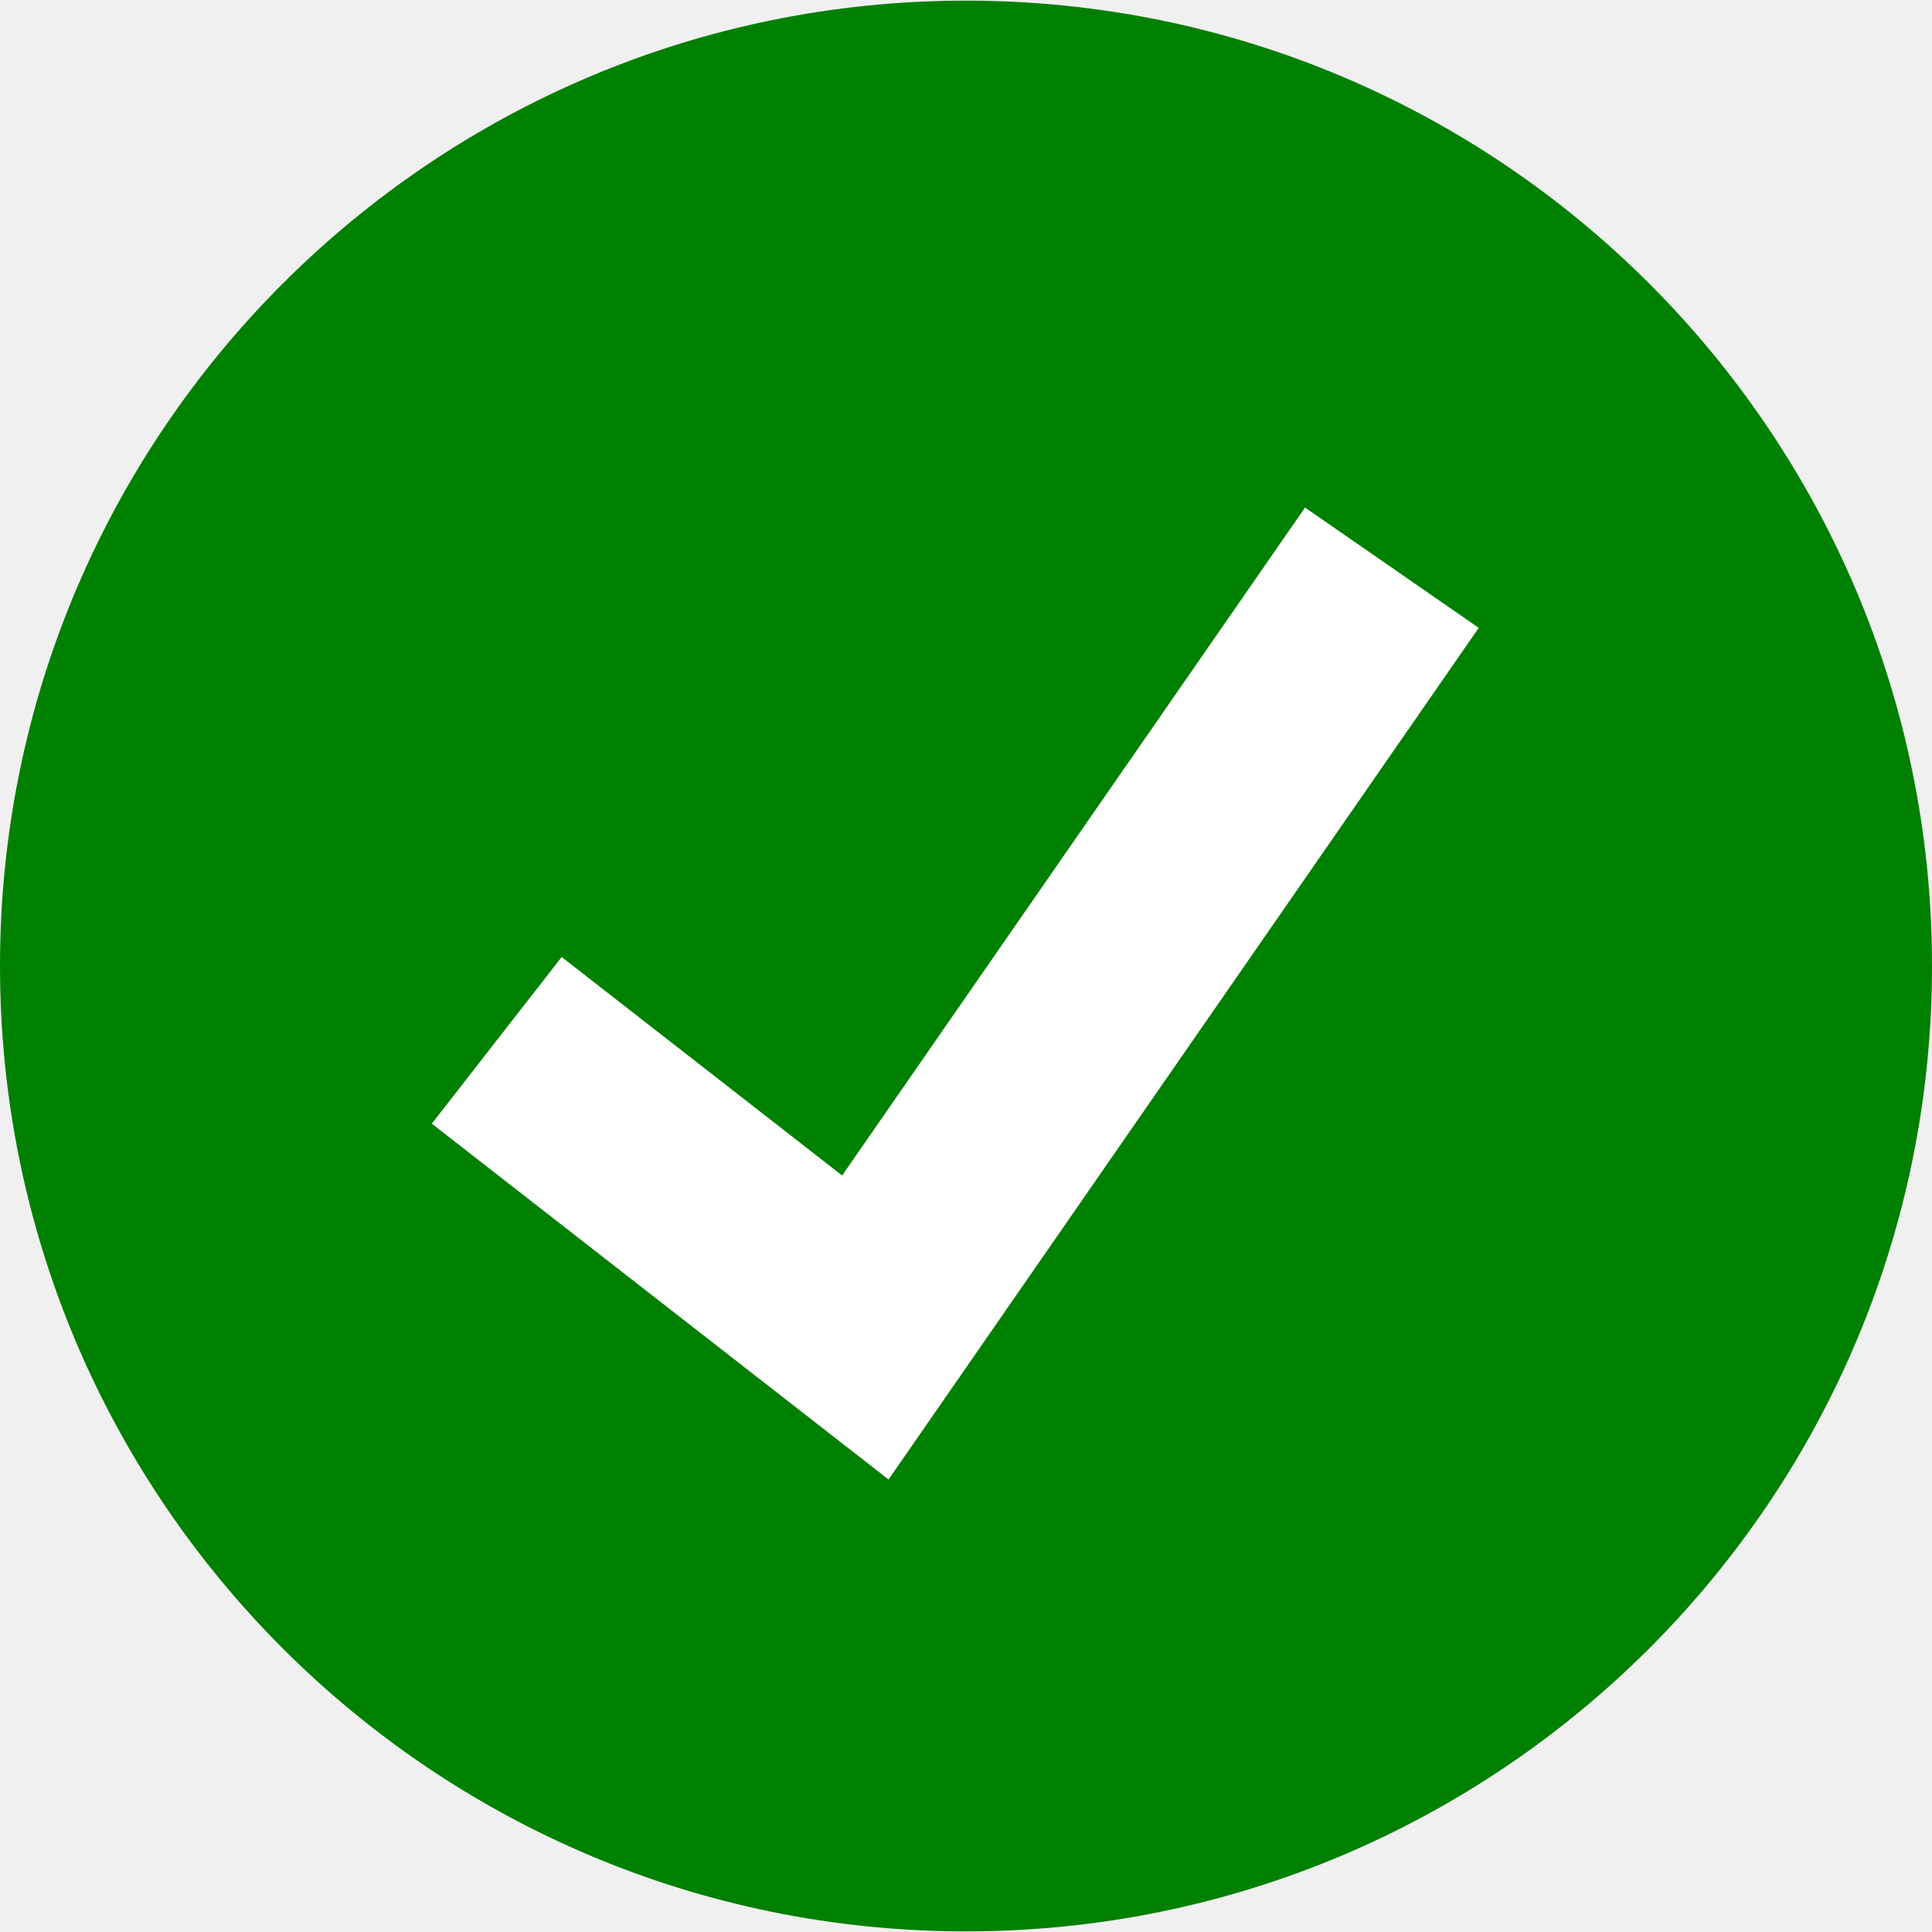
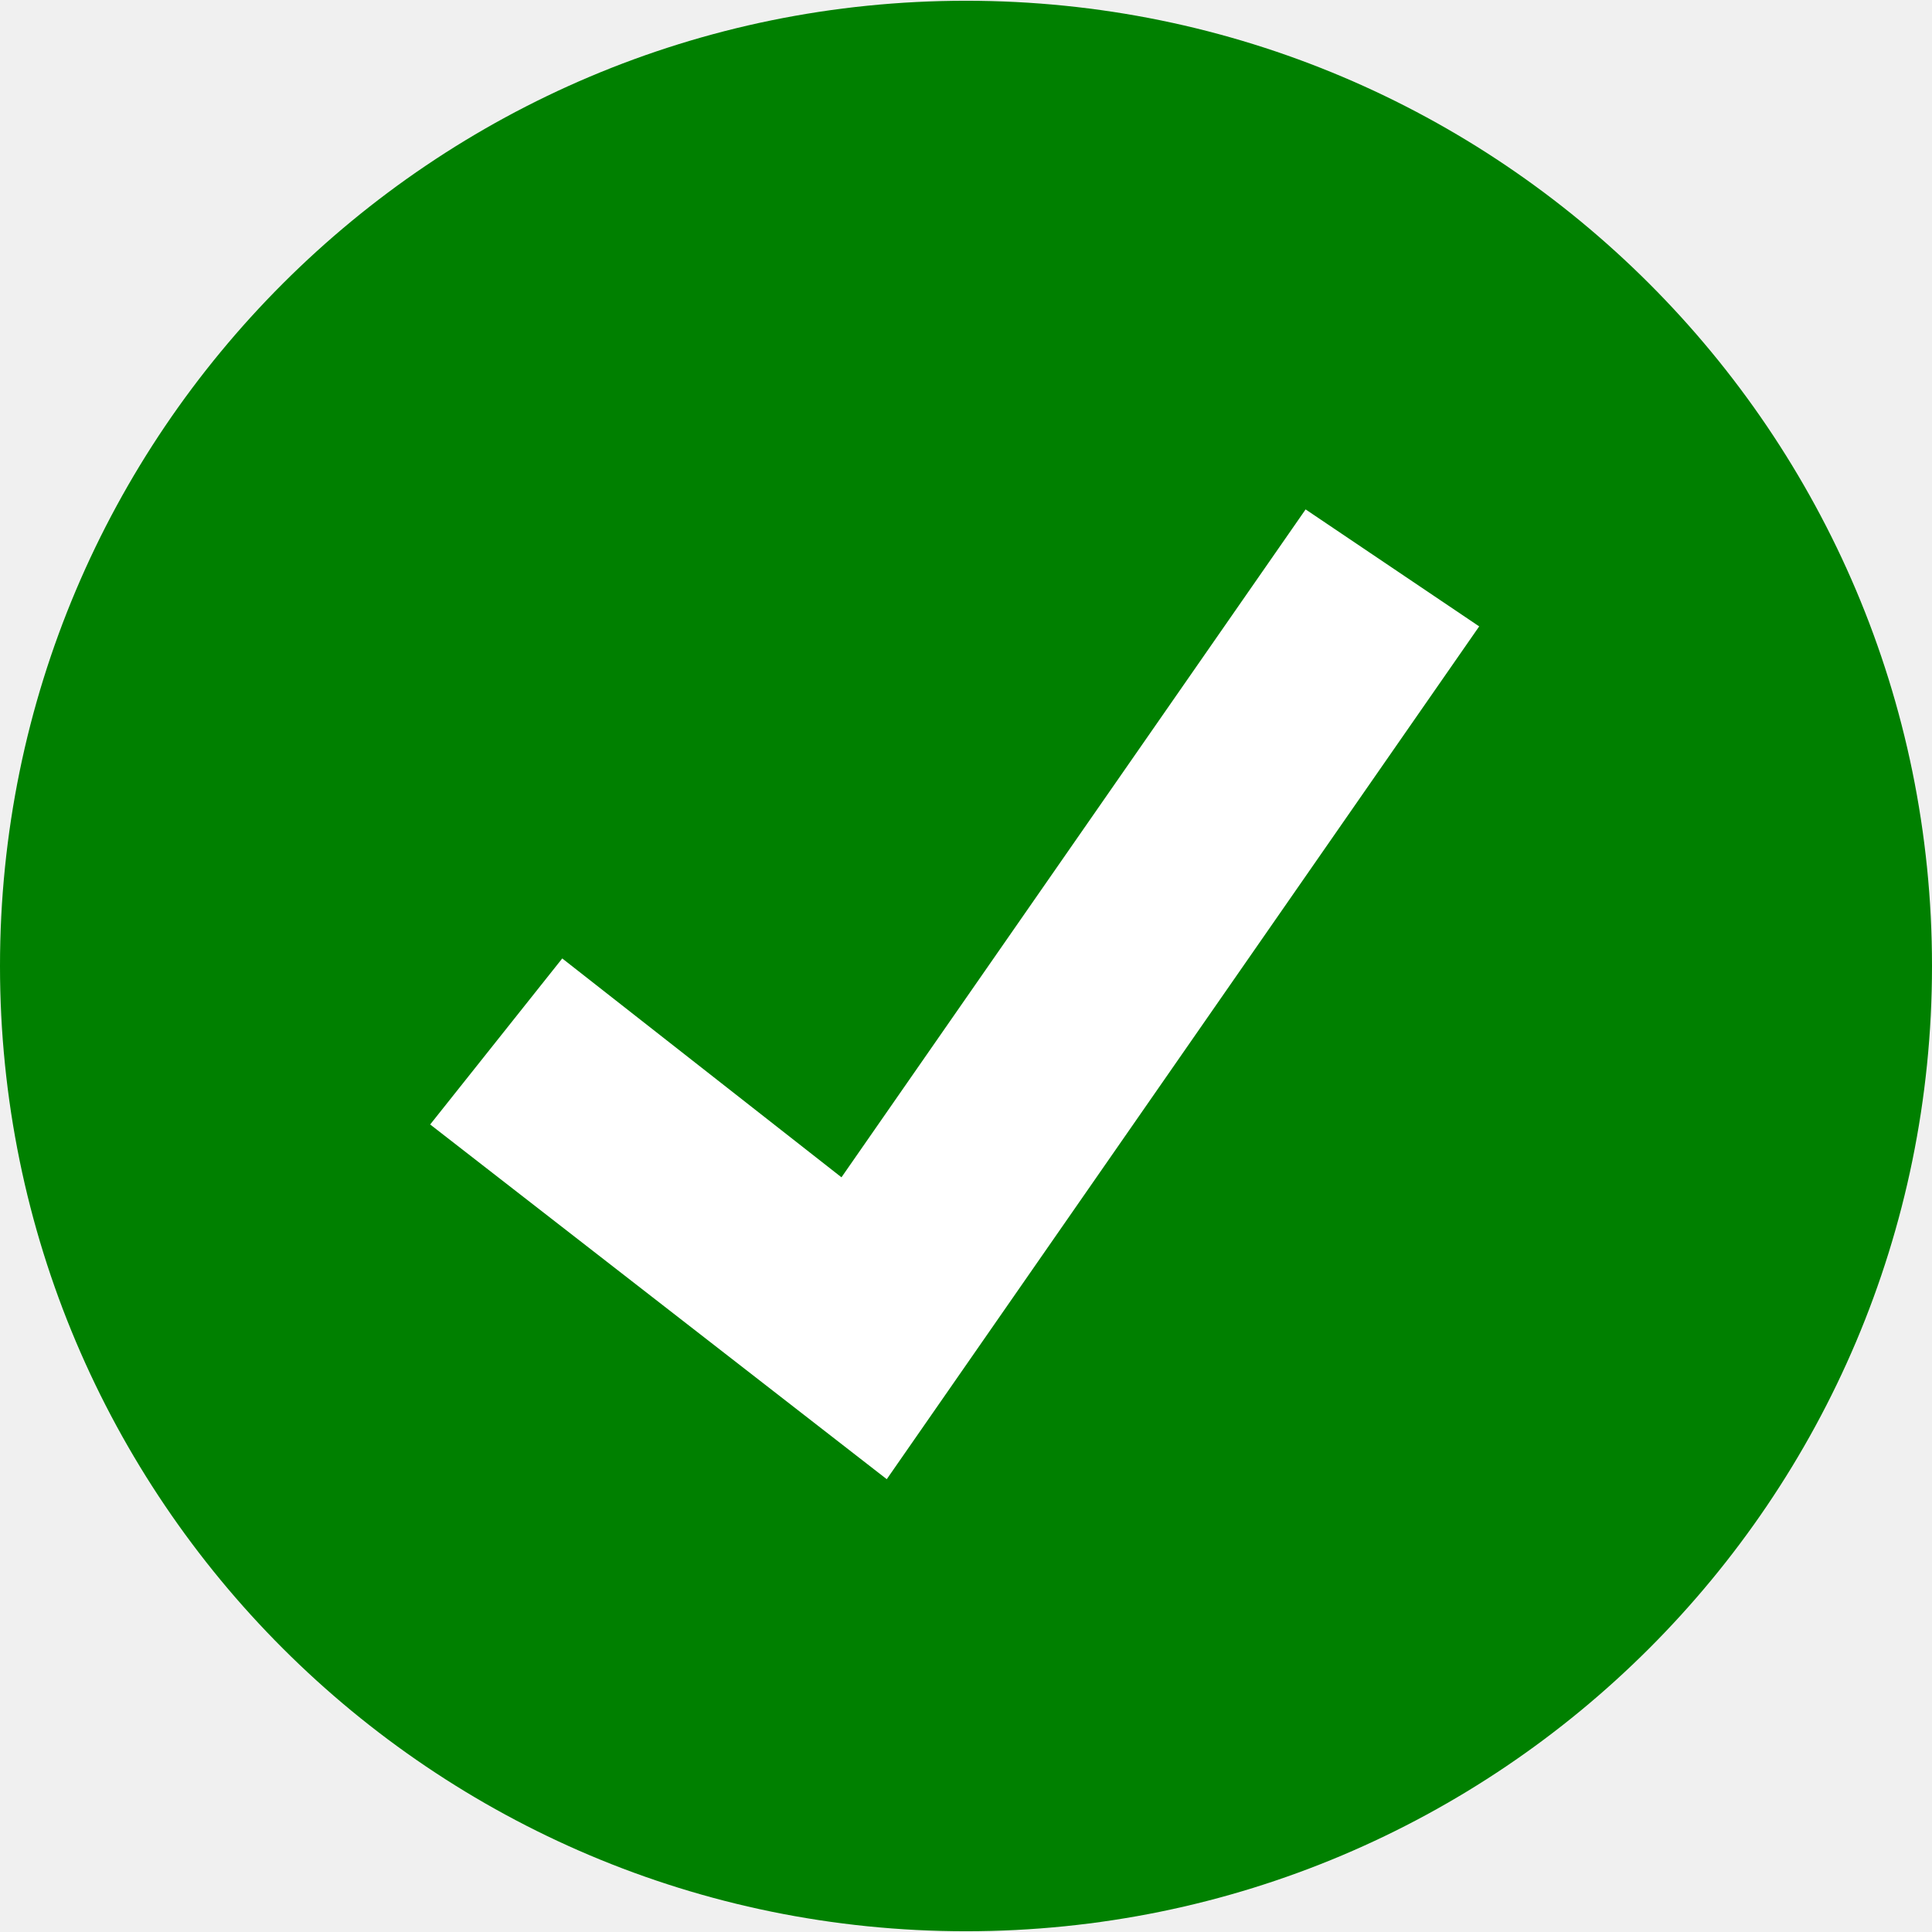
- <svg xmlns="http://www.w3.org/2000/svg" version="1.1" id="Layer_1" x="0px" y="0px" viewBox="0 0 512 512" width="25" height="25">
-   <ellipse style="fill:#008000;" cx="256" cy="256" rx="256" ry="255.832" />
-   <polygon style="fill:#FFFFFF;" points="235.472,392.08 114.432,297.784 148.848,253.616 223.176,311.52 345.848,134.504   391.88,166.392 " />
-   <g>
- </g>
-   <g>
- </g>
-   <g>
- </g>
-   <g>
- </g>
-   <g>
- </g>
-   <g>
- </g>
-   <g>
- </g>
-   <g>
- </g>
-   <g>
- </g>
-   <g>
- </g>
-   <g>
- </g>
-   <g>
- </g>
-   <g>
- </g>
-   <g>
- </g>
-   <g>
- </g>
+ <svg xmlns="http://www.w3.org/2000/svg" viewBox="0 0 512 512" width="25" height="25">
+   <ellipse cx="256" cy="256" rx="256" ry="255.8" fill="green" />
+   <path fill="#fff" d="M235 392l-121-94 35-44 74 58 123-177 46 31z" />
</svg>
